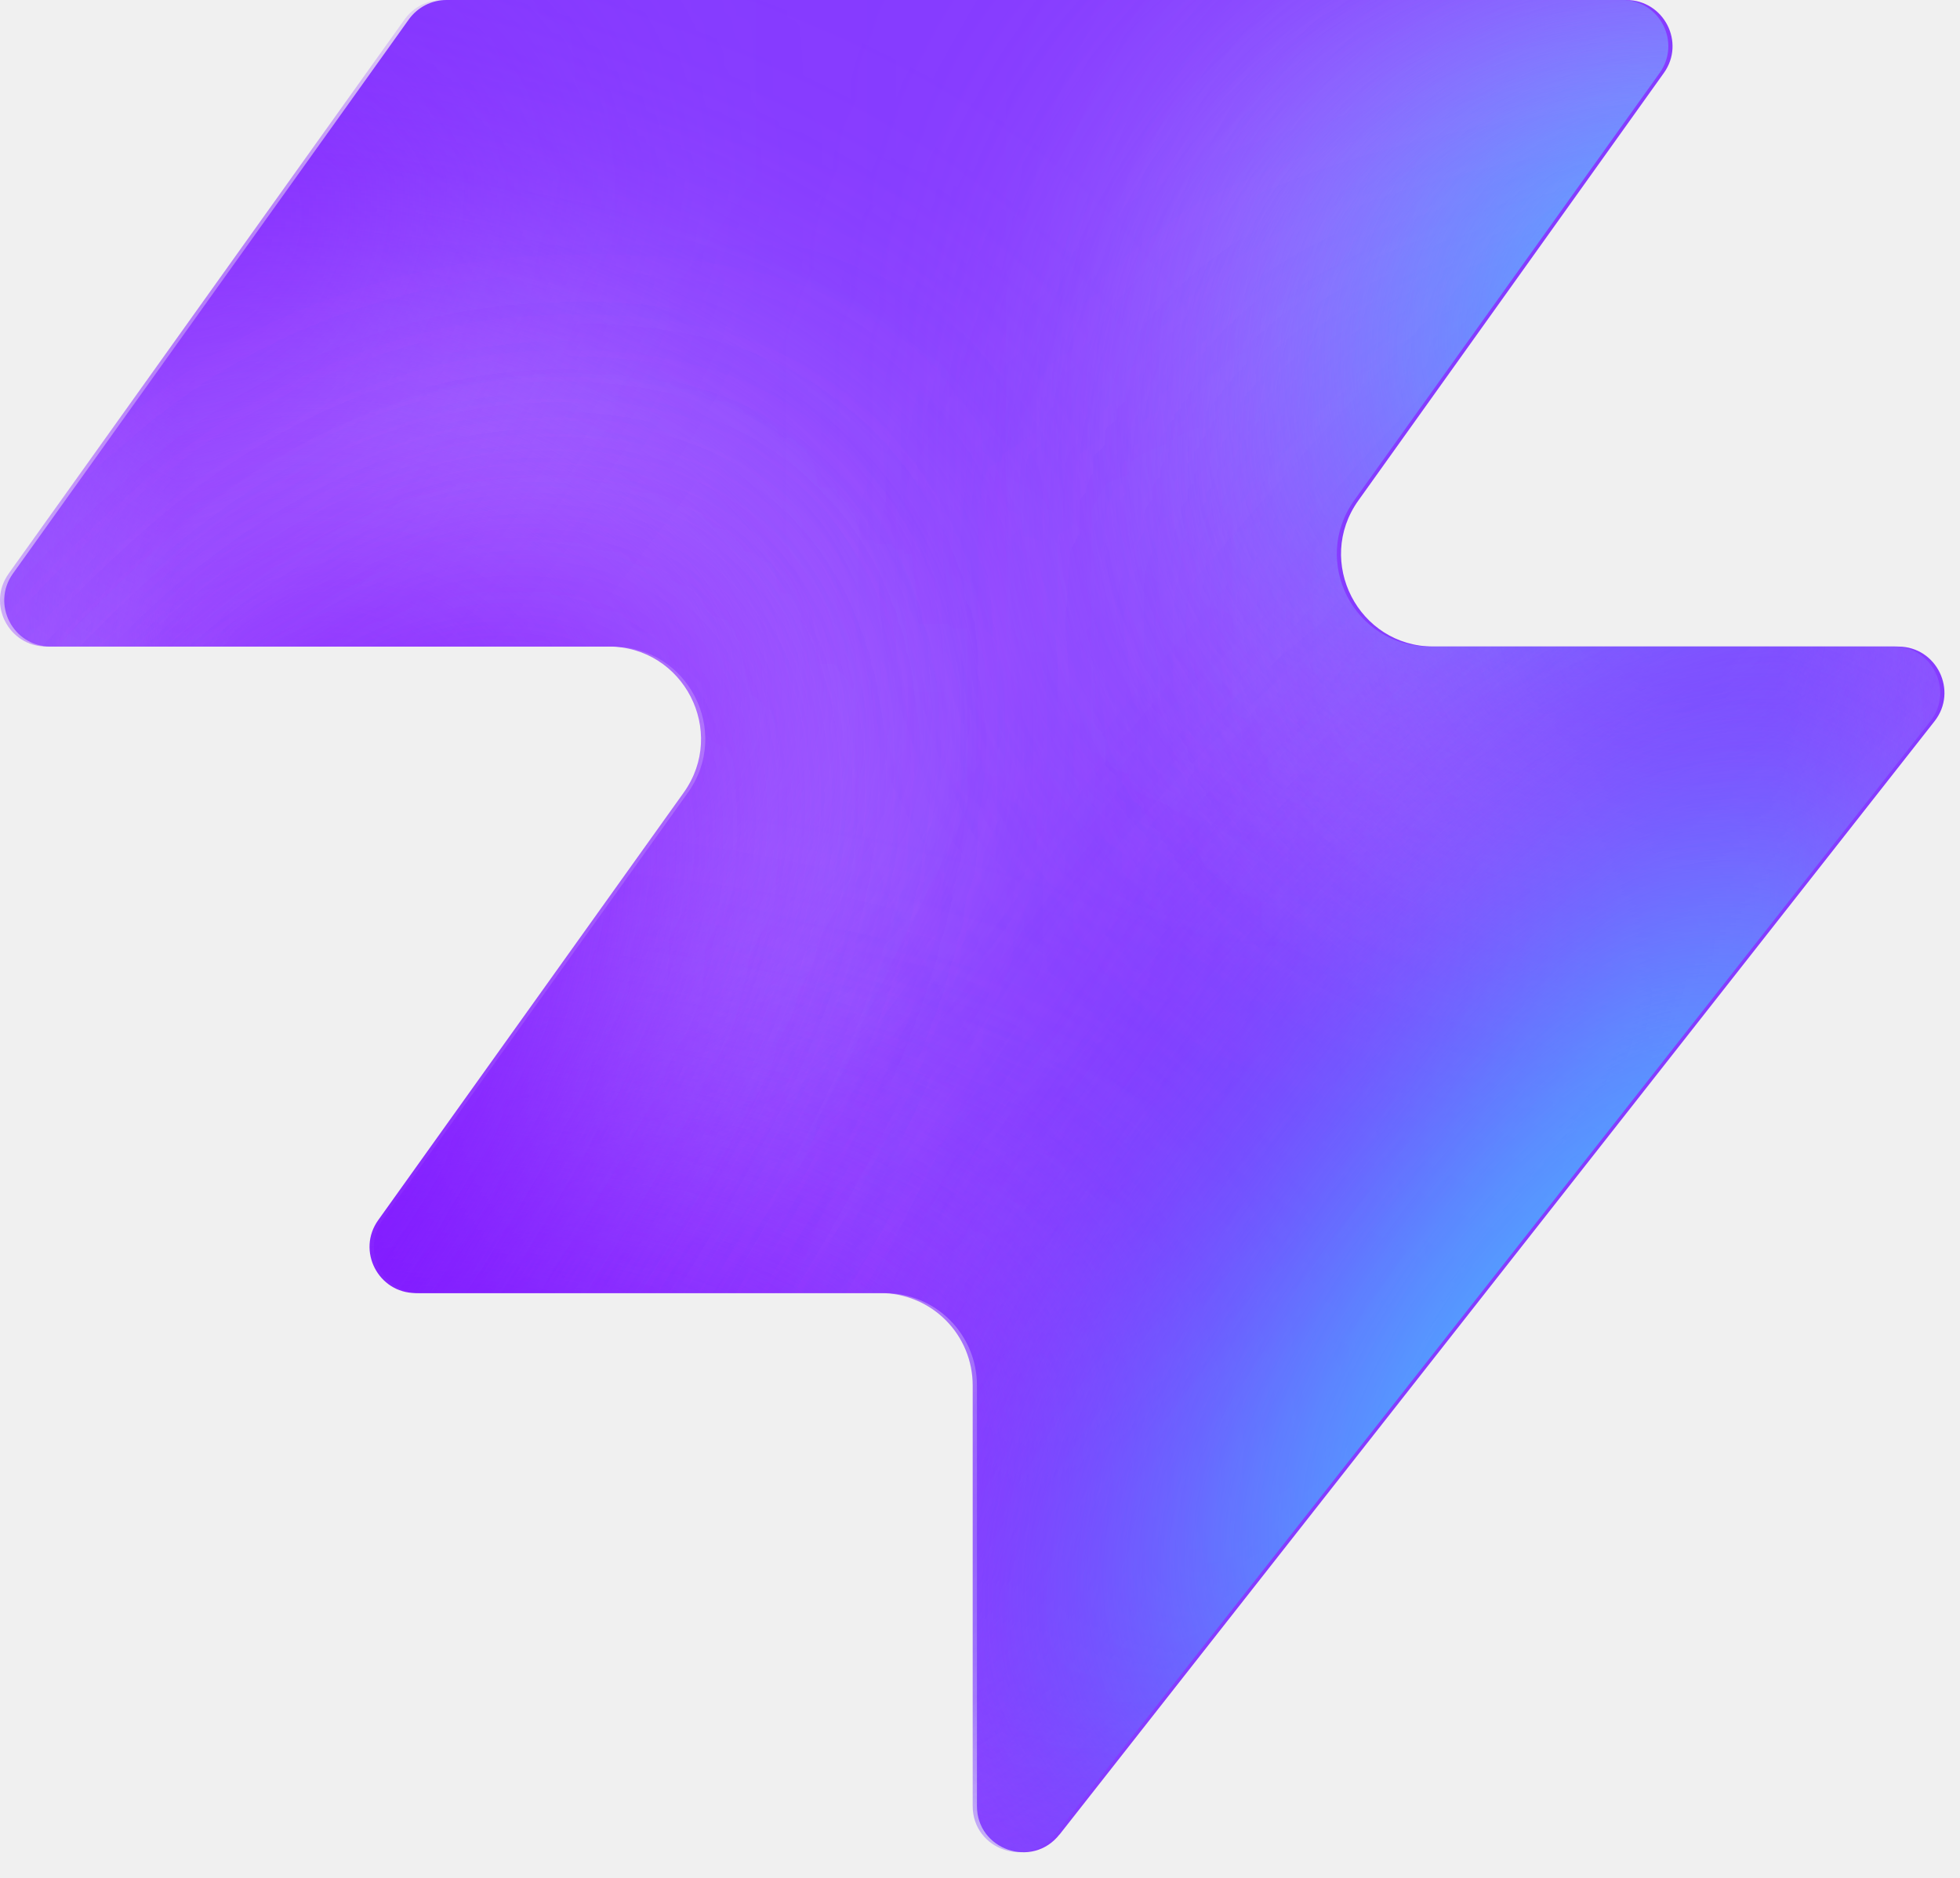
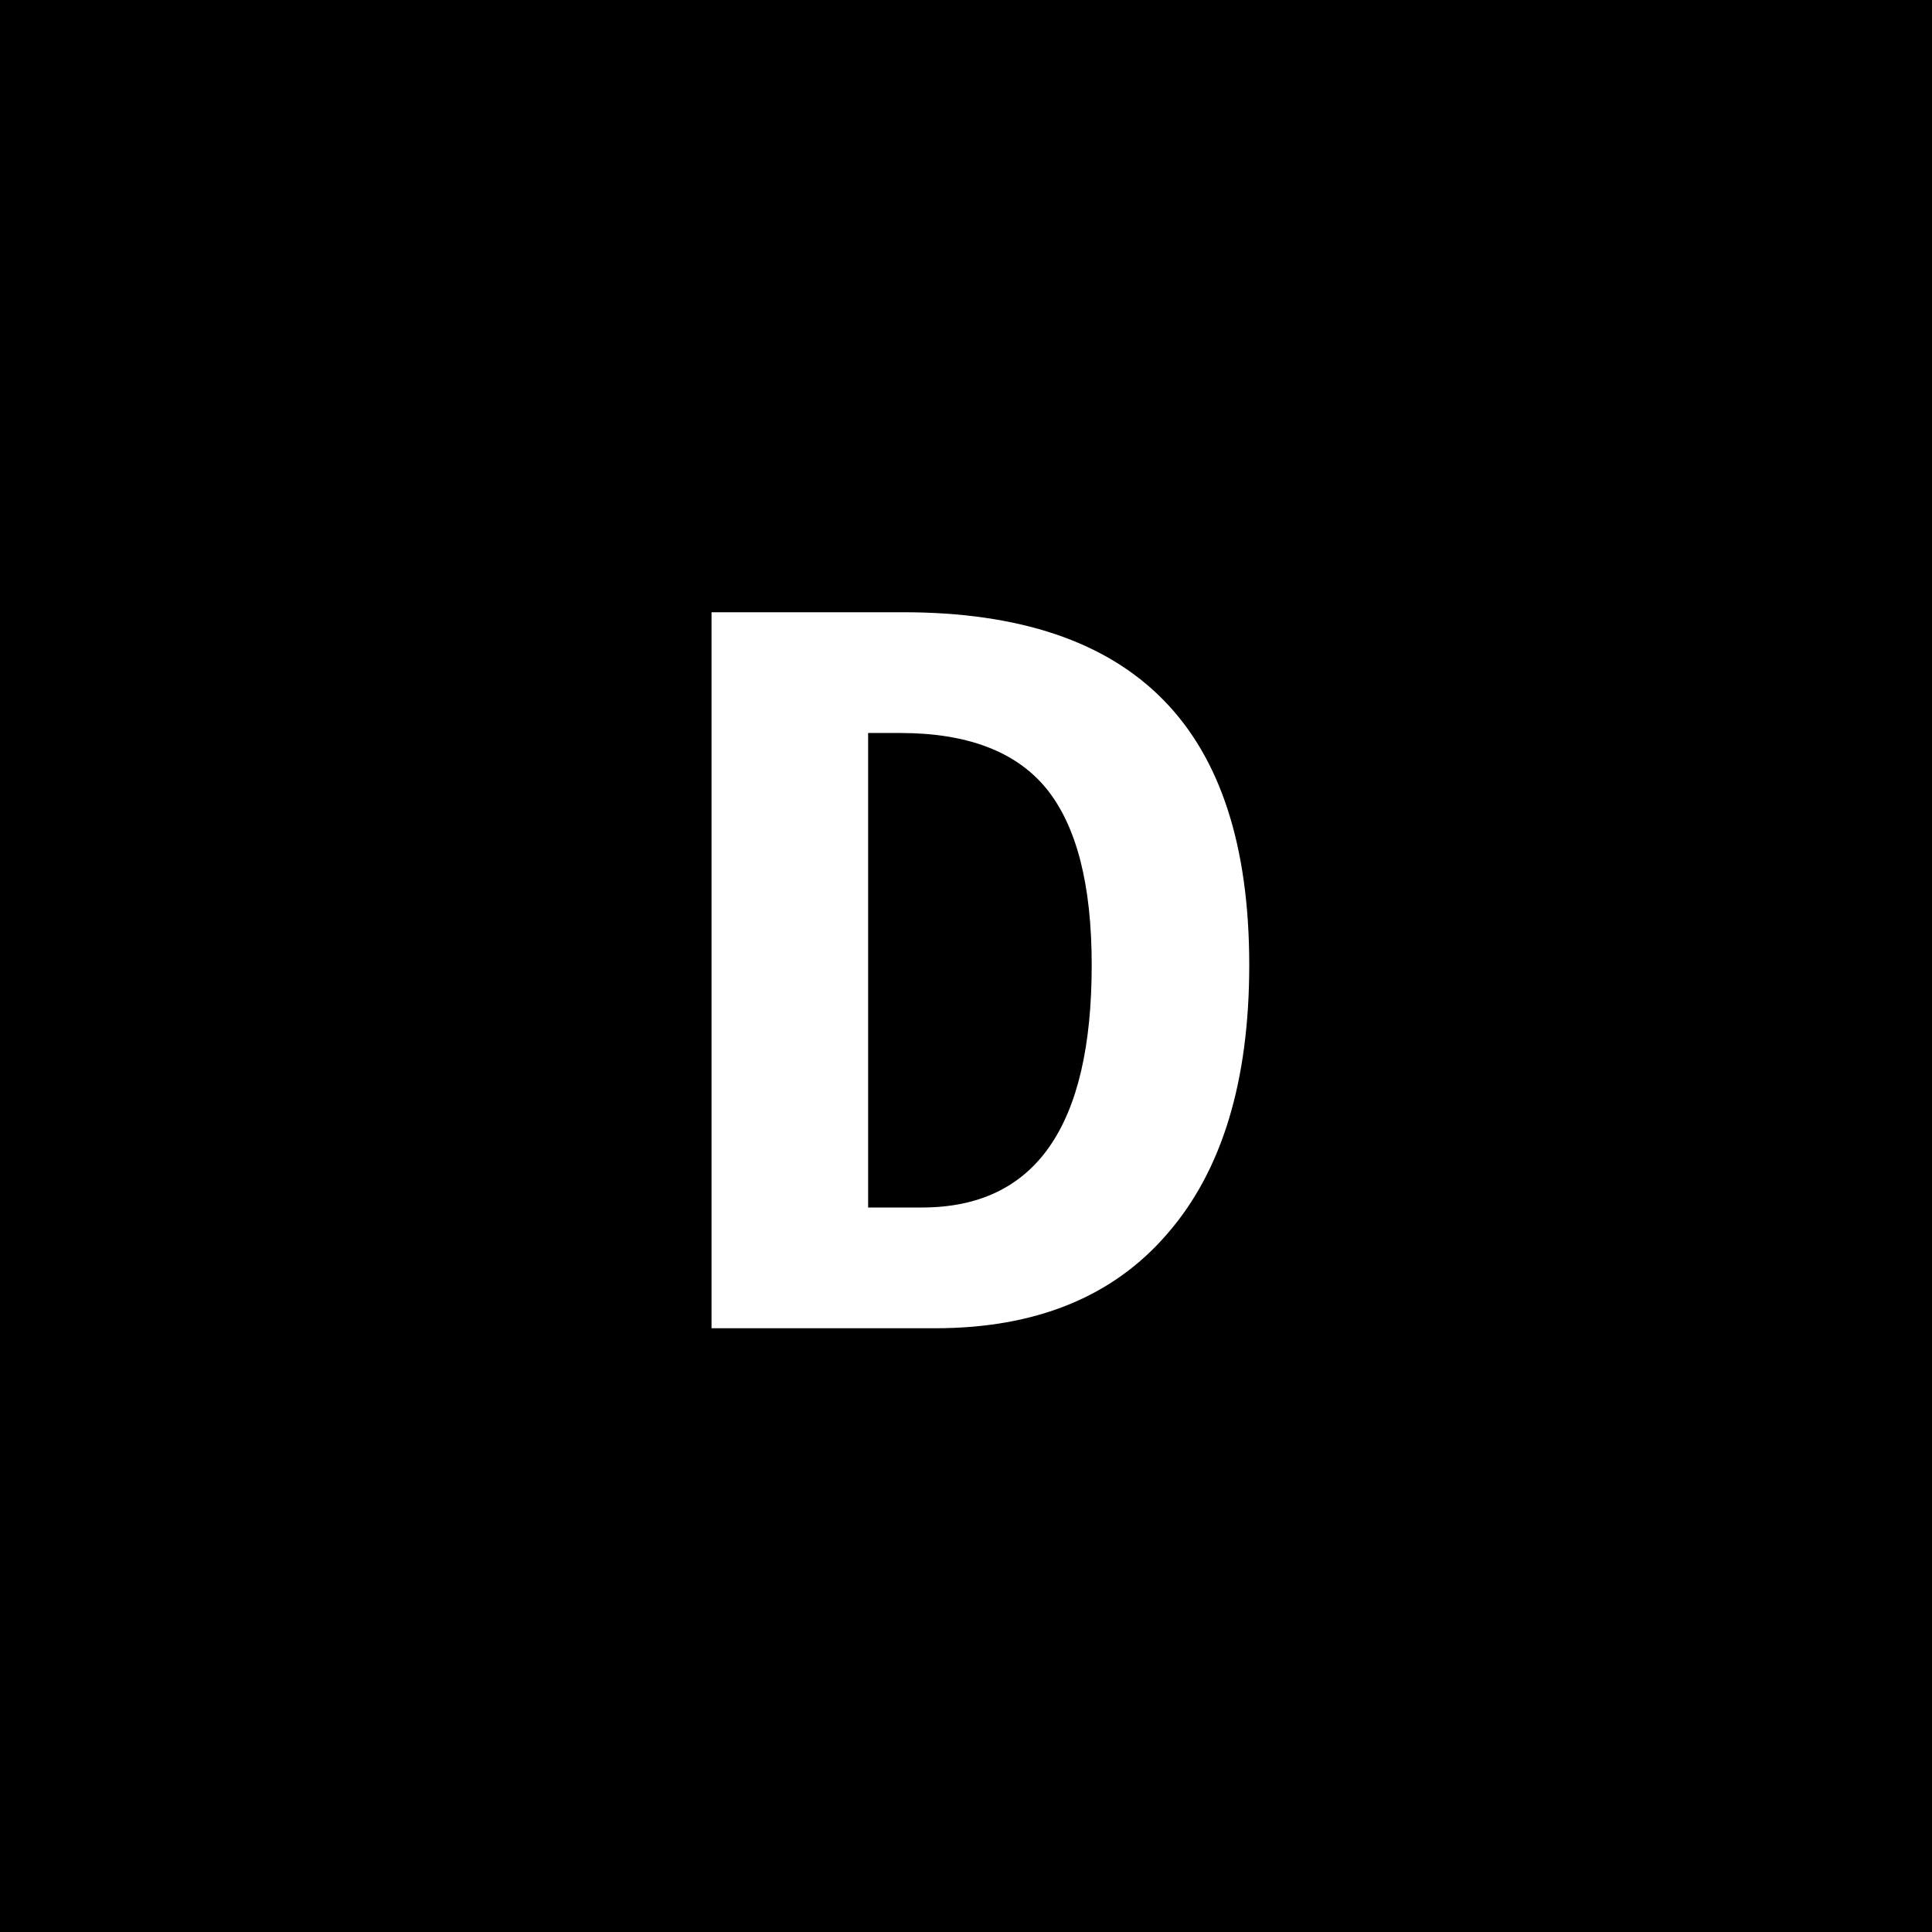
- <svg xmlns="http://www.w3.org/2000/svg" width="48" height="46" fill="none" viewBox="0 0 48 46">
-   <path fill="#863bff" d="M25.946 44.938c-.664.845-2.021.375-2.021-.698V33.937a2.26 2.26 0 0 0-2.262-2.262H10.287c-.92 0-1.456-1.04-.92-1.788l7.48-10.471c1.07-1.497 0-3.578-1.842-3.578H1.237c-.92 0-1.456-1.04-.92-1.788L10.013.474c.214-.297.556-.474.92-.474h28.894c.92 0 1.456 1.04.92 1.788l-7.48 10.471c-1.07 1.498 0 3.579 1.842 3.579h11.377c.943 0 1.473 1.088.89 1.83L25.947 44.94z" style="fill:#863bff;fill:color(display-p3 .525 .23 1);fill-opacity:1" />
-   <mask id="a" width="48" height="46" x="0" y="0" maskUnits="userSpaceOnUse" style="mask-type:alpha">
-     <path fill="#000" d="M25.842 44.938c-.664.844-2.021.375-2.021-.698V33.937a2.26 2.26 0 0 0-2.262-2.262H10.183c-.92 0-1.456-1.04-.92-1.788l7.48-10.471c1.07-1.498 0-3.579-1.842-3.579H1.133c-.92 0-1.456-1.04-.92-1.787L9.91.473c.214-.297.556-.474.92-.474h28.894c.92 0 1.456 1.04.92 1.788l-7.48 10.471c-1.07 1.498 0 3.578 1.842 3.578h11.377c.943 0 1.473 1.088.89 1.832L25.843 44.94z" style="fill:#000;fill-opacity:1" />
-   </mask>
-   <g mask="url(#a)">
-     <g filter="url(#b)">
-       <ellipse cx="5.508" cy="14.704" fill="#ede6ff" rx="5.508" ry="14.704" style="fill:#ede6ff;fill:color(display-p3 .927 .903 1);fill-opacity:1" transform="matrix(.00324 1 1 -.00324 -4.47 31.516)" />
-     </g>
-     <g filter="url(#c)">
-       <ellipse cx="10.399" cy="29.851" fill="#ede6ff" rx="10.399" ry="29.851" style="fill:#ede6ff;fill:color(display-p3 .927 .903 1);fill-opacity:1" transform="matrix(.00324 1 1 -.00324 -39.328 7.883)" />
-     </g>
-     <g filter="url(#d)">
-       <ellipse cx="5.508" cy="30.487" fill="#7e14ff" rx="5.508" ry="30.487" style="fill:#7e14ff;fill:color(display-p3 .492 .077 1);fill-opacity:1" transform="rotate(89.814 -25.913 -14.639)scale(1 -1)" />
-     </g>
-     <g filter="url(#e)">
-       <ellipse cx="5.508" cy="30.599" fill="#7e14ff" rx="5.508" ry="30.599" style="fill:#7e14ff;fill:color(display-p3 .492 .077 1);fill-opacity:1" transform="rotate(89.814 -32.644 -3.334)scale(1 -1)" />
-     </g>
-     <g filter="url(#f)">
-       <ellipse cx="5.508" cy="30.599" fill="#7e14ff" rx="5.508" ry="30.599" style="fill:#7e14ff;fill:color(display-p3 .492 .077 1);fill-opacity:1" transform="matrix(.00324 1 1 -.00324 -34.34 30.47)" />
-     </g>
-     <g filter="url(#g)">
-       <ellipse cx="14.072" cy="22.078" fill="#ede6ff" rx="14.072" ry="22.078" style="fill:#ede6ff;fill:color(display-p3 .927 .903 1);fill-opacity:1" transform="rotate(93.35 24.506 48.493)scale(-1 1)" />
-     </g>
-     <g filter="url(#h)">
-       <ellipse cx="3.47" cy="21.501" fill="#7e14ff" rx="3.47" ry="21.501" style="fill:#7e14ff;fill:color(display-p3 .492 .077 1);fill-opacity:1" transform="rotate(89.009 28.708 47.59)scale(-1 1)" />
-     </g>
-     <g filter="url(#i)">
-       <ellipse cx="3.47" cy="21.501" fill="#7e14ff" rx="3.47" ry="21.501" style="fill:#7e14ff;fill:color(display-p3 .492 .077 1);fill-opacity:1" transform="rotate(89.009 28.708 47.59)scale(-1 1)" />
-     </g>
-     <g filter="url(#j)">
-       <ellipse cx=".387" cy="8.972" fill="#7e14ff" rx="4.407" ry="29.108" style="fill:#7e14ff;fill:color(display-p3 .492 .077 1);fill-opacity:1" transform="rotate(39.51 .387 8.972)" />
-     </g>
-     <g filter="url(#k)">
-       <ellipse cx="47.523" cy="-6.092" fill="#7e14ff" rx="4.407" ry="29.108" style="fill:#7e14ff;fill:color(display-p3 .492 .077 1);fill-opacity:1" transform="rotate(37.892 47.523 -6.092)" />
-     </g>
-     <g filter="url(#l)">
-       <ellipse cx="41.412" cy="6.333" fill="#47bfff" rx="5.971" ry="9.665" style="fill:#47bfff;fill:color(display-p3 .28 .748 1);fill-opacity:1" transform="rotate(37.892 41.412 6.333)" />
-     </g>
-     <g filter="url(#m)">
-       <ellipse cx="-1.879" cy="38.332" fill="#7e14ff" rx="4.407" ry="29.108" style="fill:#7e14ff;fill:color(display-p3 .492 .077 1);fill-opacity:1" transform="rotate(37.892 -1.88 38.332)" />
-     </g>
-     <g filter="url(#n)">
-       <ellipse cx="-1.879" cy="38.332" fill="#7e14ff" rx="4.407" ry="29.108" style="fill:#7e14ff;fill:color(display-p3 .492 .077 1);fill-opacity:1" transform="rotate(37.892 -1.88 38.332)" />
-     </g>
-     <g filter="url(#o)">
-       <ellipse cx="35.651" cy="29.907" fill="#7e14ff" rx="4.407" ry="29.108" style="fill:#7e14ff;fill:color(display-p3 .492 .077 1);fill-opacity:1" transform="rotate(37.892 35.651 29.907)" />
-     </g>
-     <g filter="url(#p)">
-       <ellipse cx="38.418" cy="32.4" fill="#47bfff" rx="5.971" ry="15.297" style="fill:#47bfff;fill:color(display-p3 .28 .748 1);fill-opacity:1" transform="rotate(37.892 38.418 32.4)" />
-     </g>
-   </g>
-   <defs>
-     <filter id="b" width="60.045" height="41.654" x="-19.77" y="16.149" color-interpolation-filters="sRGB" filterUnits="userSpaceOnUse">
-       <feFlood flood-opacity="0" result="BackgroundImageFix" />
-       <feBlend in="SourceGraphic" in2="BackgroundImageFix" result="shape" />
-       <feGaussianBlur result="effect1_foregroundBlur_2002_17158" stdDeviation="7.659" />
-     </filter>
-     <filter id="c" width="90.34" height="51.437" x="-54.613" y="-7.533" color-interpolation-filters="sRGB" filterUnits="userSpaceOnUse">
-       <feFlood flood-opacity="0" result="BackgroundImageFix" />
-       <feBlend in="SourceGraphic" in2="BackgroundImageFix" result="shape" />
-       <feGaussianBlur result="effect1_foregroundBlur_2002_17158" stdDeviation="7.659" />
-     </filter>
-     <filter id="d" width="79.355" height="29.4" x="-49.64" y="2.03" color-interpolation-filters="sRGB" filterUnits="userSpaceOnUse">
-       <feFlood flood-opacity="0" result="BackgroundImageFix" />
-       <feBlend in="SourceGraphic" in2="BackgroundImageFix" result="shape" />
-       <feGaussianBlur result="effect1_foregroundBlur_2002_17158" stdDeviation="4.596" />
-     </filter>
-     <filter id="e" width="79.579" height="29.4" x="-45.045" y="20.029" color-interpolation-filters="sRGB" filterUnits="userSpaceOnUse">
-       <feFlood flood-opacity="0" result="BackgroundImageFix" />
-       <feBlend in="SourceGraphic" in2="BackgroundImageFix" result="shape" />
-       <feGaussianBlur result="effect1_foregroundBlur_2002_17158" stdDeviation="4.596" />
-     </filter>
-     <filter id="f" width="79.579" height="29.4" x="-43.513" y="21.178" color-interpolation-filters="sRGB" filterUnits="userSpaceOnUse">
-       <feFlood flood-opacity="0" result="BackgroundImageFix" />
-       <feBlend in="SourceGraphic" in2="BackgroundImageFix" result="shape" />
-       <feGaussianBlur result="effect1_foregroundBlur_2002_17158" stdDeviation="4.596" />
-     </filter>
-     <filter id="g" width="74.749" height="58.852" x="15.756" y="-17.901" color-interpolation-filters="sRGB" filterUnits="userSpaceOnUse">
-       <feFlood flood-opacity="0" result="BackgroundImageFix" />
-       <feBlend in="SourceGraphic" in2="BackgroundImageFix" result="shape" />
-       <feGaussianBlur result="effect1_foregroundBlur_2002_17158" stdDeviation="7.659" />
-     </filter>
-     <filter id="h" width="61.377" height="25.362" x="23.548" y="2.284" color-interpolation-filters="sRGB" filterUnits="userSpaceOnUse">
-       <feFlood flood-opacity="0" result="BackgroundImageFix" />
-       <feBlend in="SourceGraphic" in2="BackgroundImageFix" result="shape" />
-       <feGaussianBlur result="effect1_foregroundBlur_2002_17158" stdDeviation="4.596" />
-     </filter>
-     <filter id="i" width="61.377" height="25.362" x="23.548" y="2.284" color-interpolation-filters="sRGB" filterUnits="userSpaceOnUse">
-       <feFlood flood-opacity="0" result="BackgroundImageFix" />
-       <feBlend in="SourceGraphic" in2="BackgroundImageFix" result="shape" />
-       <feGaussianBlur result="effect1_foregroundBlur_2002_17158" stdDeviation="4.596" />
-     </filter>
-     <filter id="j" width="56.045" height="63.649" x="-27.636" y="-22.853" color-interpolation-filters="sRGB" filterUnits="userSpaceOnUse">
-       <feFlood flood-opacity="0" result="BackgroundImageFix" />
-       <feBlend in="SourceGraphic" in2="BackgroundImageFix" result="shape" />
-       <feGaussianBlur result="effect1_foregroundBlur_2002_17158" stdDeviation="4.596" />
-     </filter>
-     <filter id="k" width="54.814" height="64.646" x="20.116" y="-38.415" color-interpolation-filters="sRGB" filterUnits="userSpaceOnUse">
-       <feFlood flood-opacity="0" result="BackgroundImageFix" />
-       <feBlend in="SourceGraphic" in2="BackgroundImageFix" result="shape" />
-       <feGaussianBlur result="effect1_foregroundBlur_2002_17158" stdDeviation="4.596" />
-     </filter>
-     <filter id="l" width="33.541" height="35.313" x="24.641" y="-11.323" color-interpolation-filters="sRGB" filterUnits="userSpaceOnUse">
-       <feFlood flood-opacity="0" result="BackgroundImageFix" />
-       <feBlend in="SourceGraphic" in2="BackgroundImageFix" result="shape" />
-       <feGaussianBlur result="effect1_foregroundBlur_2002_17158" stdDeviation="4.596" />
-     </filter>
-     <filter id="m" width="54.814" height="64.646" x="-29.286" y="6.009" color-interpolation-filters="sRGB" filterUnits="userSpaceOnUse">
-       <feFlood flood-opacity="0" result="BackgroundImageFix" />
-       <feBlend in="SourceGraphic" in2="BackgroundImageFix" result="shape" />
-       <feGaussianBlur result="effect1_foregroundBlur_2002_17158" stdDeviation="4.596" />
-     </filter>
-     <filter id="n" width="54.814" height="64.646" x="-29.286" y="6.009" color-interpolation-filters="sRGB" filterUnits="userSpaceOnUse">
-       <feFlood flood-opacity="0" result="BackgroundImageFix" />
-       <feBlend in="SourceGraphic" in2="BackgroundImageFix" result="shape" />
-       <feGaussianBlur result="effect1_foregroundBlur_2002_17158" stdDeviation="4.596" />
-     </filter>
-     <filter id="o" width="54.814" height="64.646" x="8.244" y="-2.416" color-interpolation-filters="sRGB" filterUnits="userSpaceOnUse">
-       <feFlood flood-opacity="0" result="BackgroundImageFix" />
-       <feBlend in="SourceGraphic" in2="BackgroundImageFix" result="shape" />
-       <feGaussianBlur result="effect1_foregroundBlur_2002_17158" stdDeviation="4.596" />
-     </filter>
-     <filter id="p" width="39.409" height="43.623" x="18.713" y="10.588" color-interpolation-filters="sRGB" filterUnits="userSpaceOnUse">
-       <feFlood flood-opacity="0" result="BackgroundImageFix" />
-       <feBlend in="SourceGraphic" in2="BackgroundImageFix" result="shape" />
-       <feGaussianBlur result="effect1_foregroundBlur_2002_17158" stdDeviation="4.596" />
-     </filter>
-   </defs>
+ <svg xmlns="http://www.w3.org/2000/svg" viewBox="0 0 32 32" width="32" height="32">
+   <rect width="32" height="32" fill="#000000" />
+   <text x="16" y="22" fill="#FFFFFF" font-family="'JetBrains Mono', 'Courier New', monospace" font-size="18" font-weight="bold" text-anchor="middle">D</text>
</svg>
